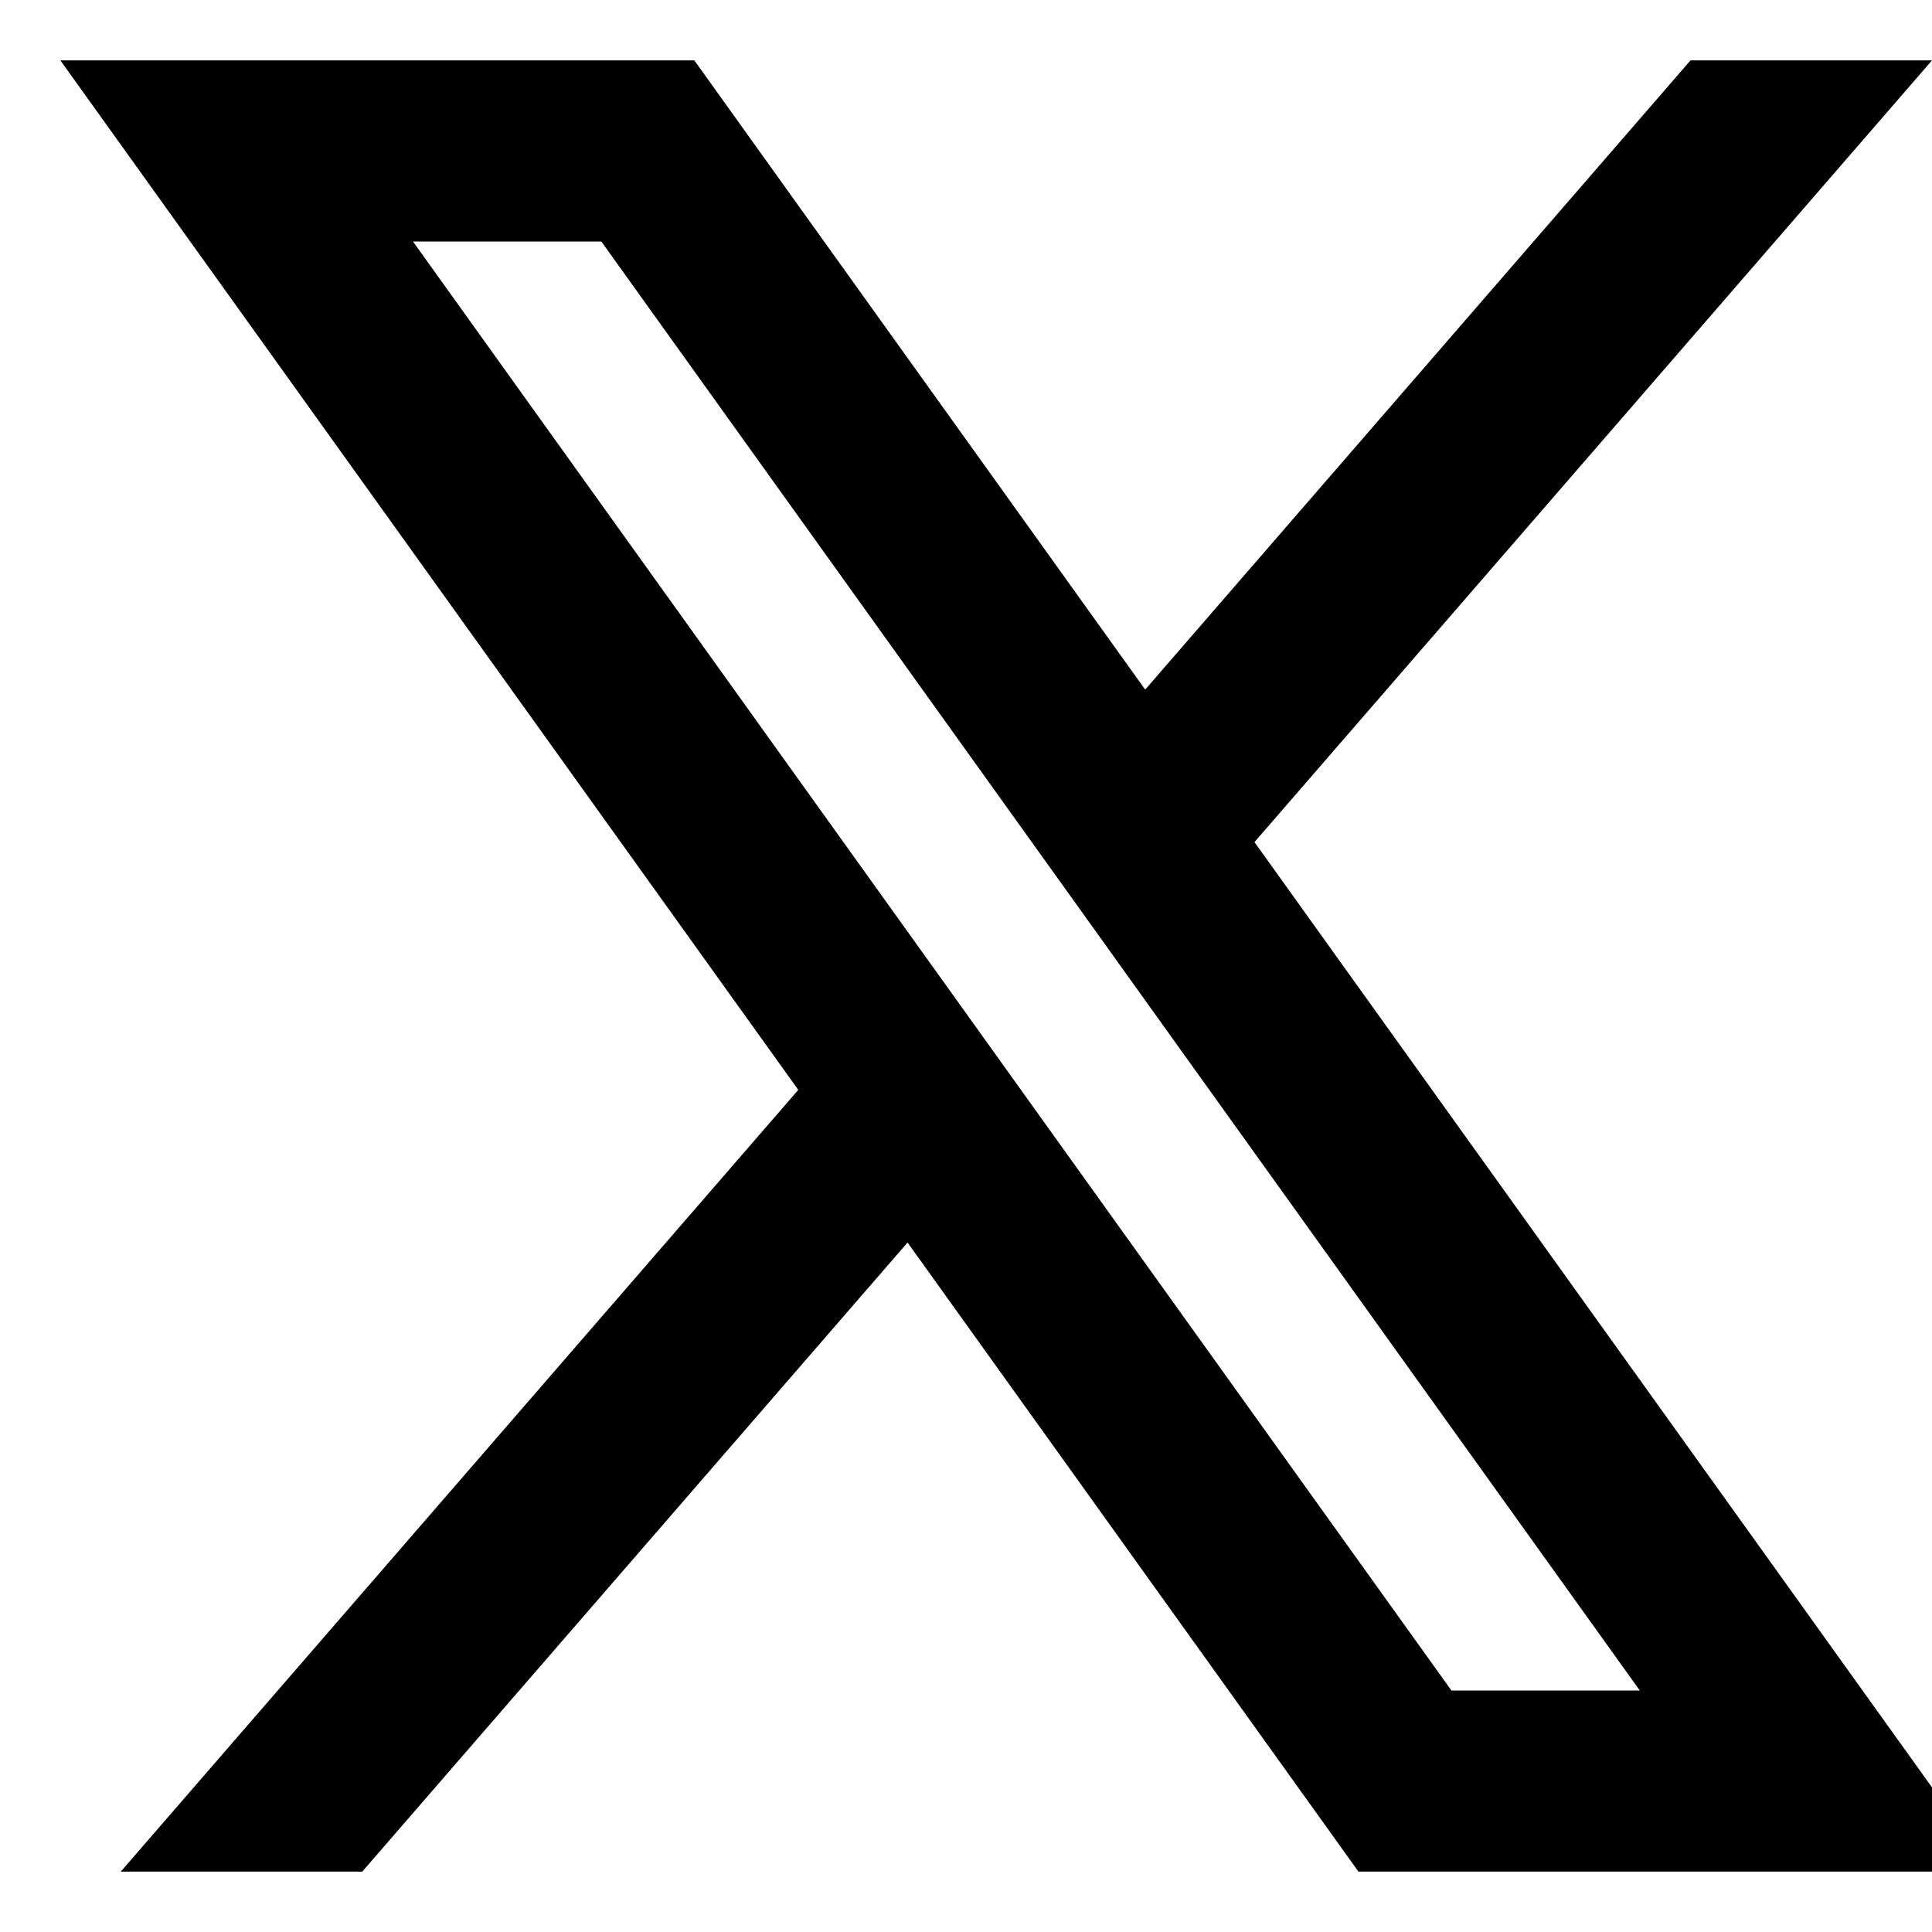
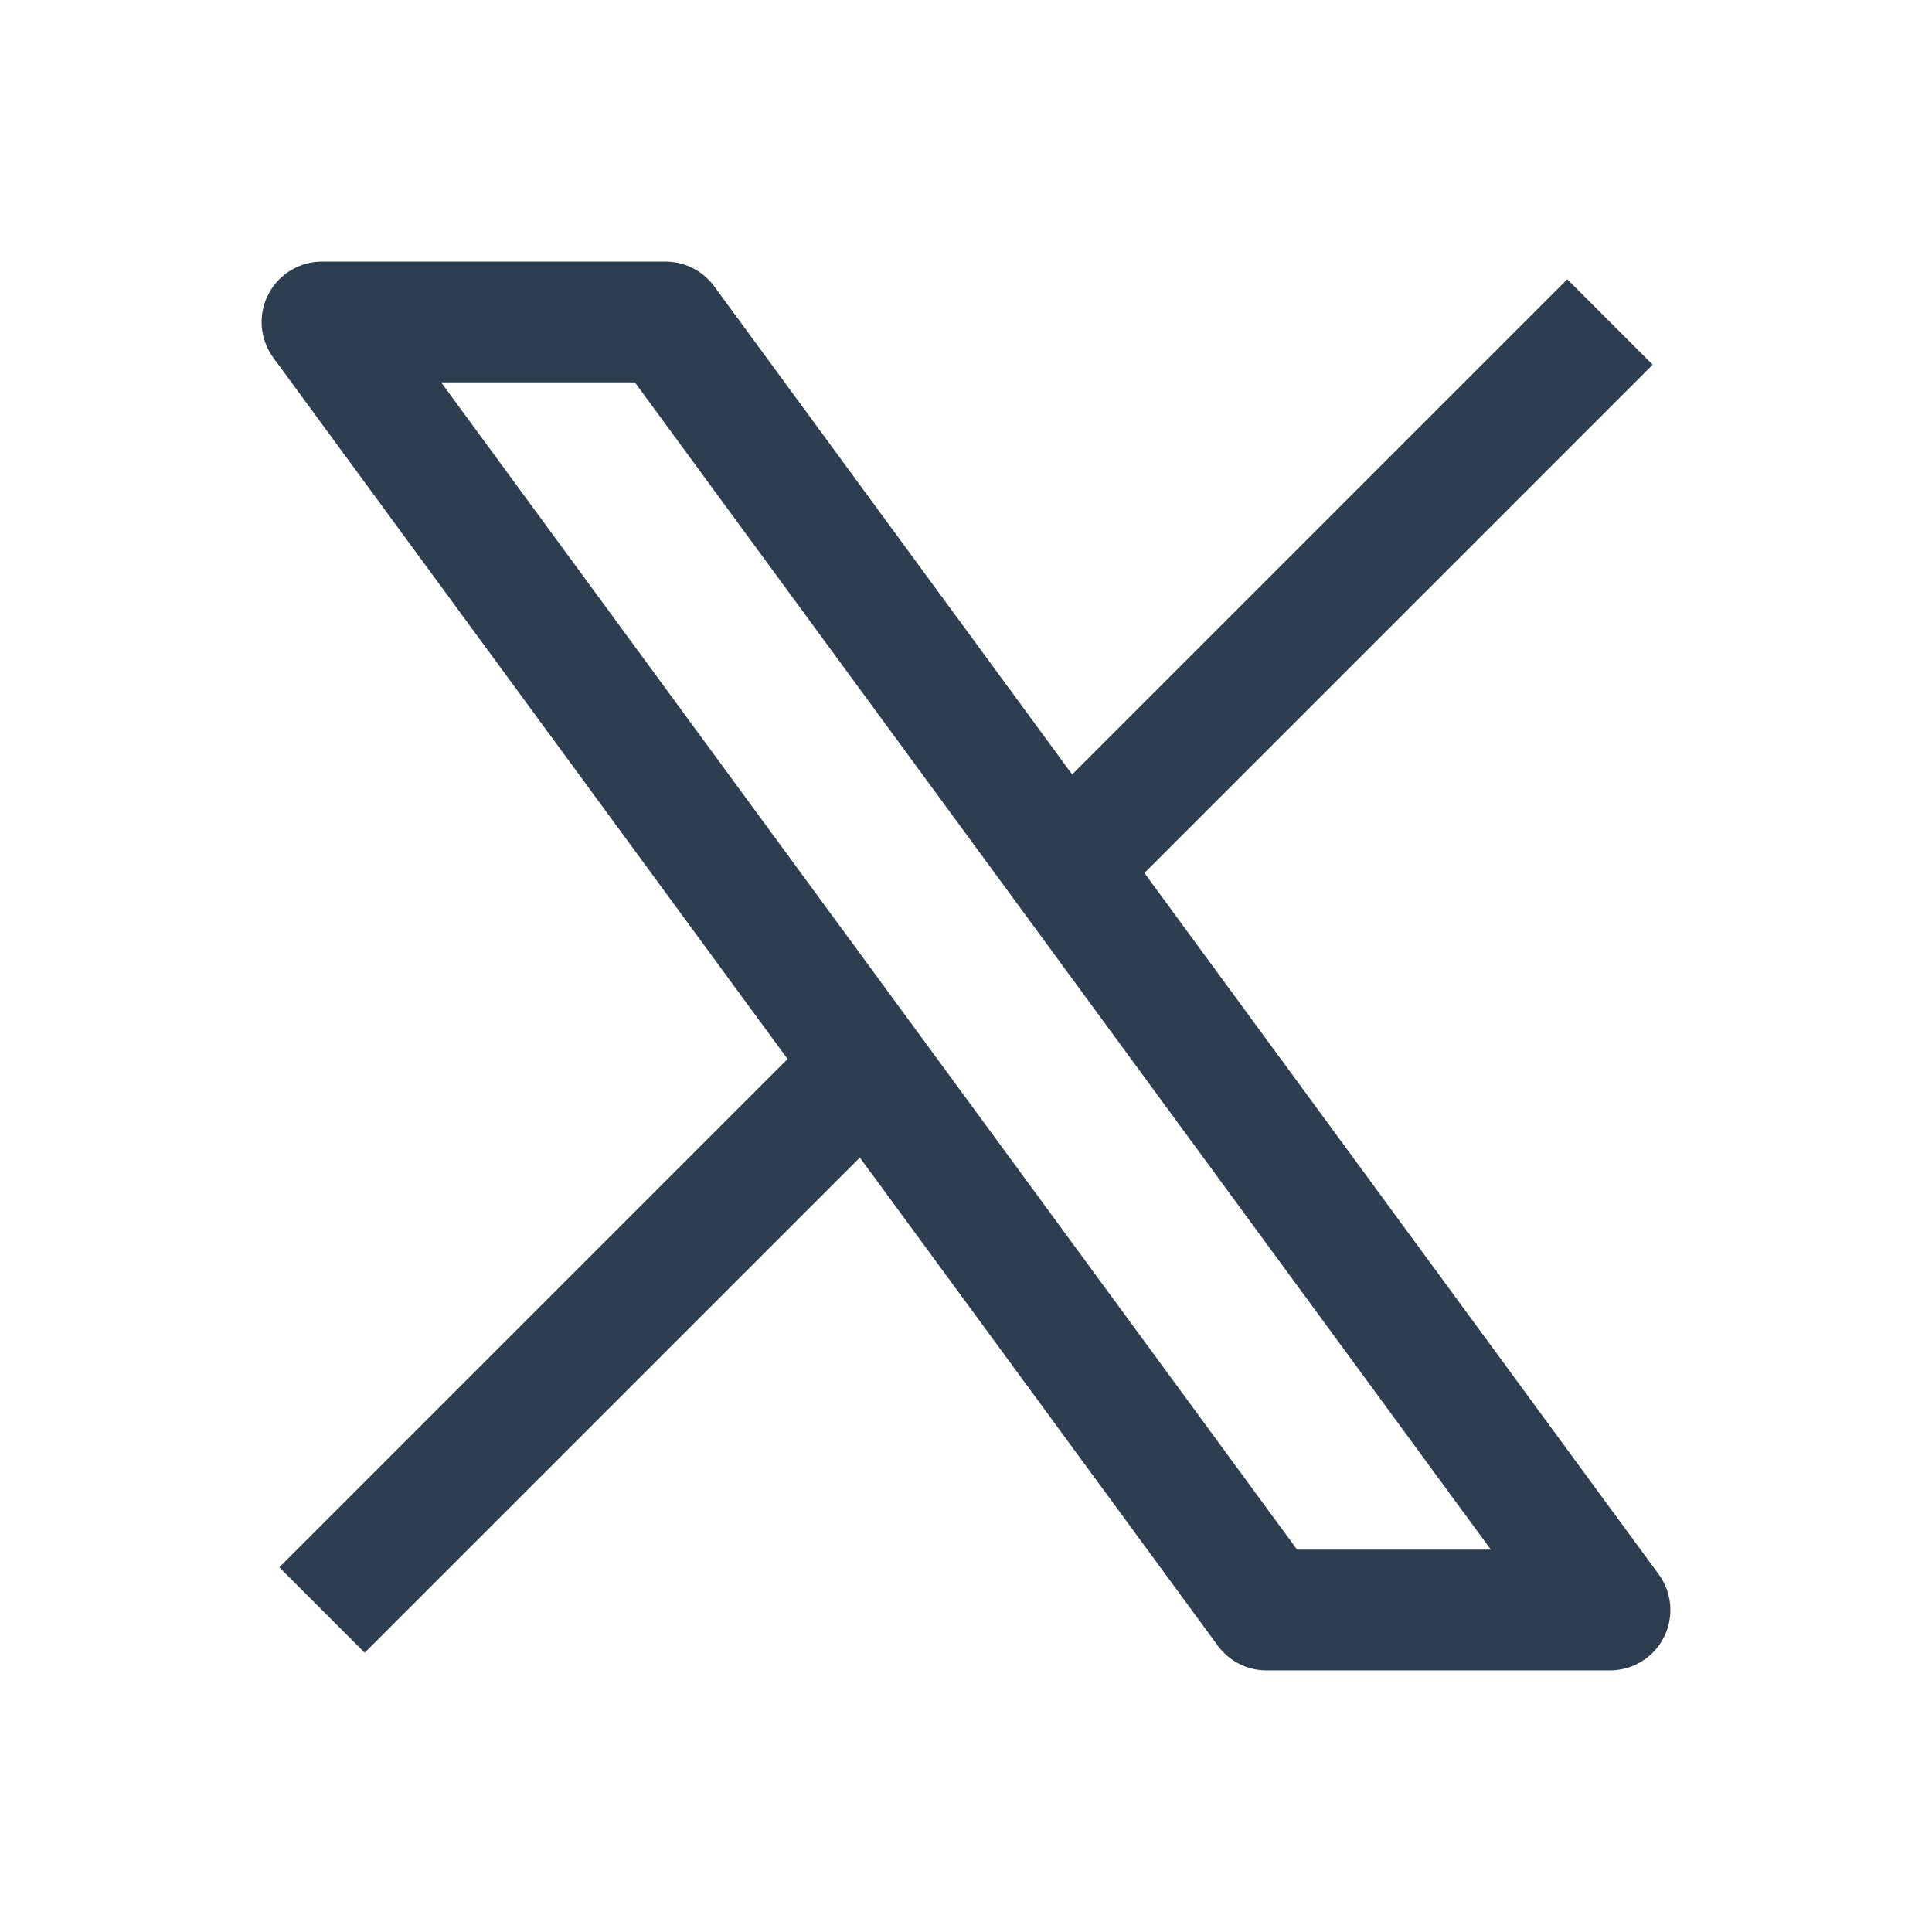
- <svg data-testid="geist-icon" height="16" stroke-linejoin="round" viewBox="0 0 16 16" width="16" style="color: currentcolor;">
-   <path fill-rule="evenodd" clip-rule="evenodd" d="M0.5 0.5H5.75L9.484 5.711L14 0.5H16L10.389 6.974L16.5 15.5H11.25L7.516 10.29L3 15.5H1L6.611 9.026L0.5 0.5ZM12.02 14L3.42 2H4.98L13.58 14H12.02Z" fill="currentColor" />
+ <svg xmlns="http://www.w3.org/2000/svg" class="icon icon-tabler icon-tabler-brand-x" width="25" height="25" viewBox="0 0 24 24" stroke-width="1.5" stroke="#2c3e50" fill="none" troke-linecap="round" stroke-linejoin="round">
+   <path stroke="none" d="M0 0h24v24H0z" fill="none" />
+   <path d="M4 4l11.733 16h4.267l-11.733 -16z" />
+   <path d="M4 20l6.768 -6.768m2.46 -2.46l6.772 -6.772" />
</svg>
